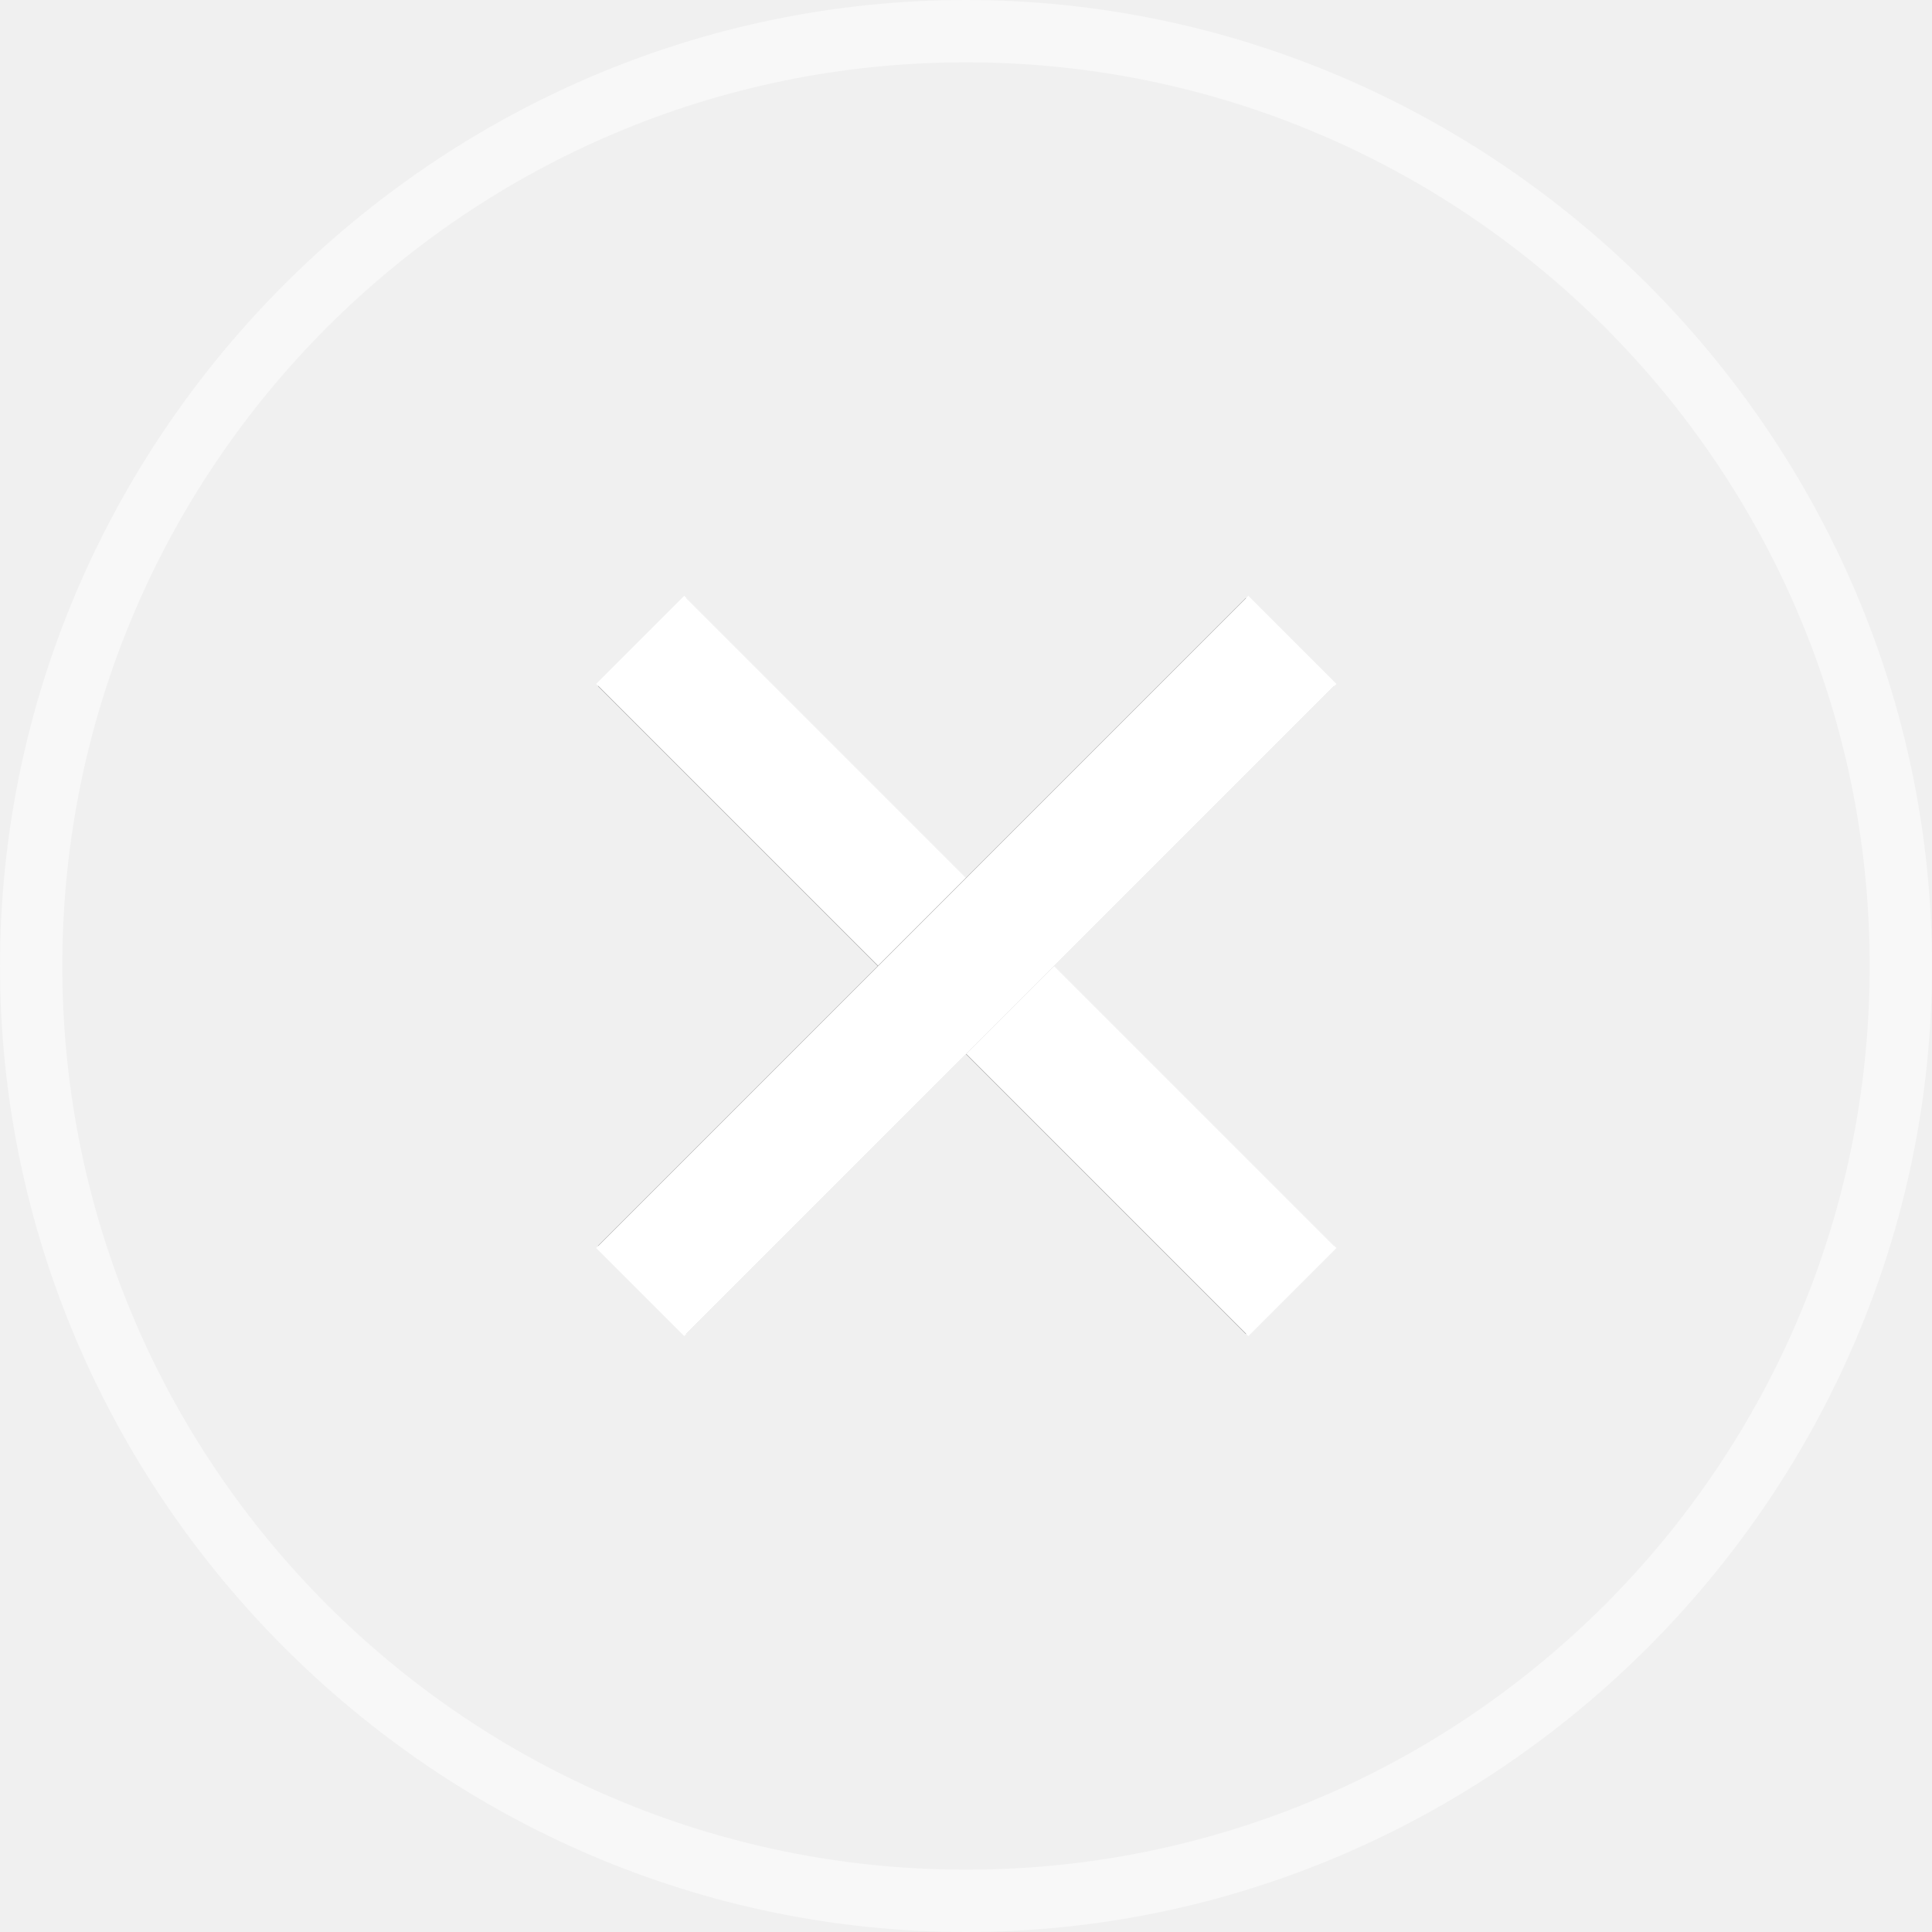
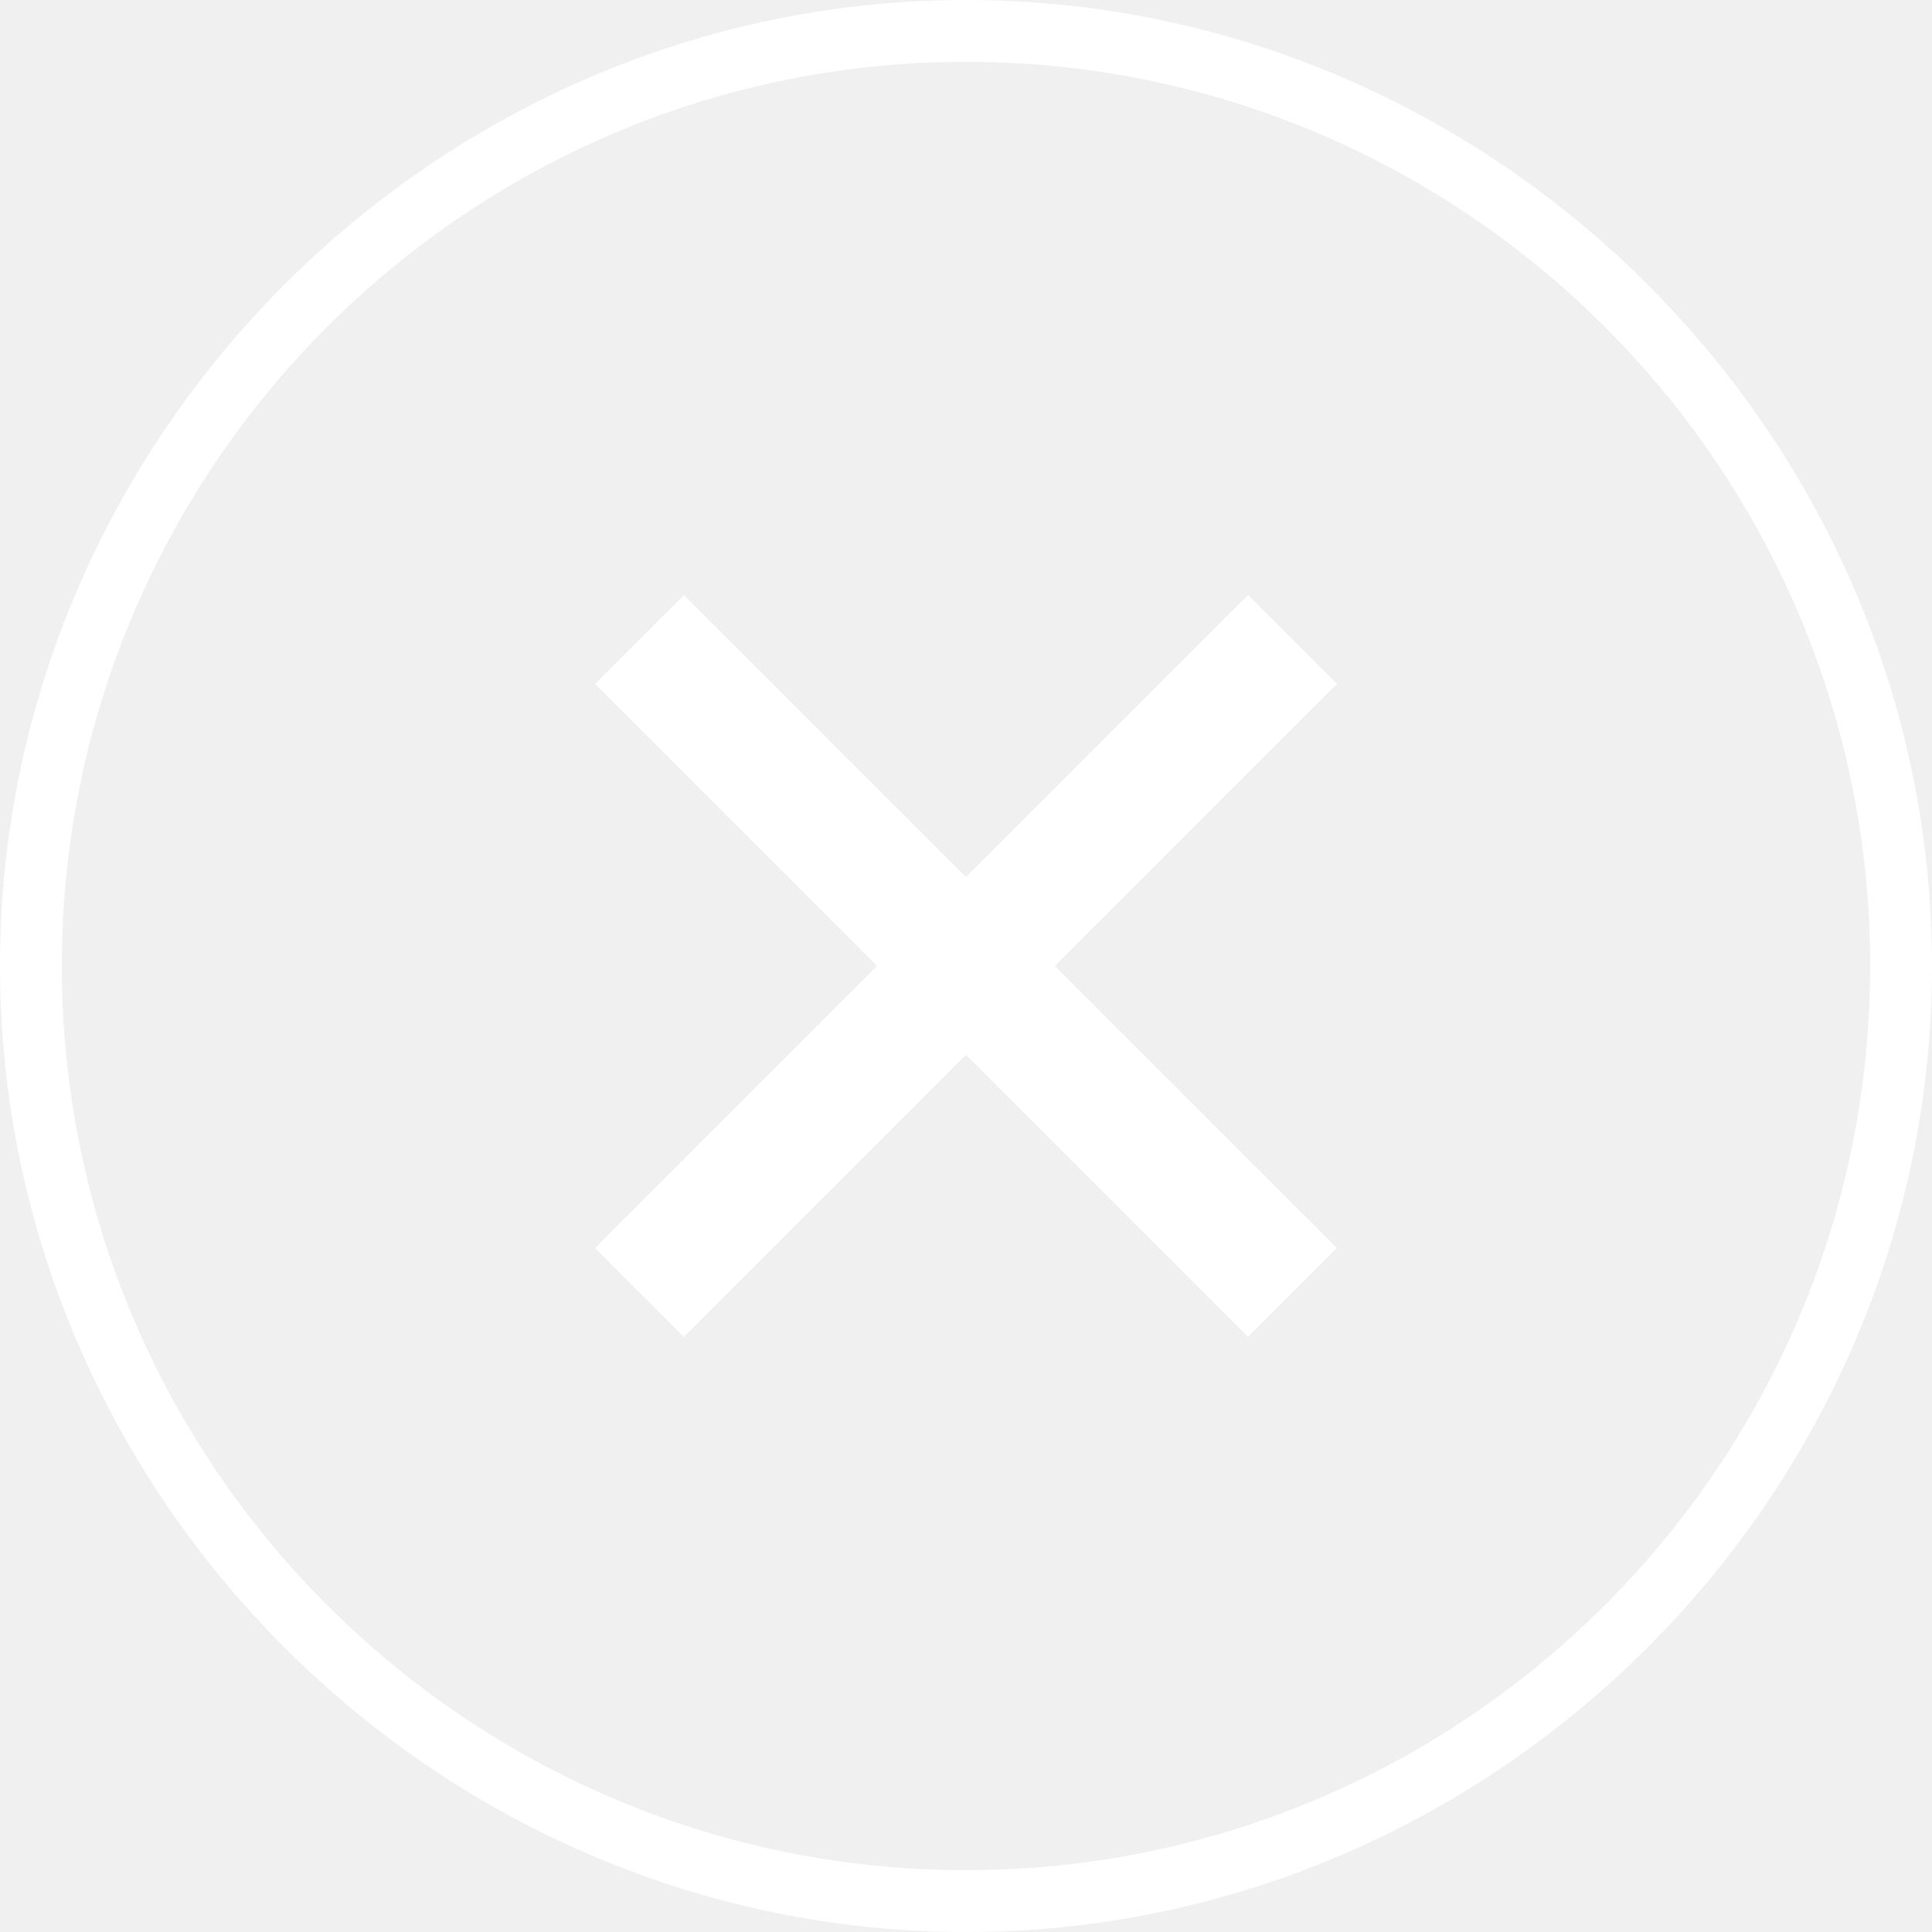
- <svg xmlns="http://www.w3.org/2000/svg" version="1.1" id="Layer_1" x="0px" y="0px" viewBox="-290.5 381.5 31 31" enable-background="new -290.5 381.5 31 31" xml:space="preserve">
-   <filter id="Filter_1">
-     <feFlood result="floodOut" flood-opacity="1" flood-color="rgb( 0, 0, 0 )" />
-     <feComposite operator="atop" in="floodOut" result="compOut" in2="SourceGraphic" />
-     <feBlend in="compOut" in2="SourceGraphic" mode="normal" />
-   </filter>
-   <filter id="Filter_0">
-     <feFlood result="floodOut" flood-opacity="1" flood-color="rgb( 0, 0, 0 )" />
-     <feComposite operator="atop" in="floodOut" result="compOut" in2="SourceGraphic" />
-     <feBlend in="compOut" in2="SourceGraphic" mode="normal" />
-   </filter>
-   <g opacity="0.502" enable-background="new    ">
-     <path fill="#FFFFFF" d="M-275,412.5c-8.5,0-15.5-7-15.5-15.5s7-15.5,15.5-15.5s15.5,7,15.5,15.5S-266.5,412.5-275,412.5z    M-275,382.5c-8,0-14.5,6.5-14.5,14.5s6.5,14.5,14.5,14.5s14.5-6.5,14.5-14.5S-267,382.5-275,382.5z" />
-   </g>
-   <g filter="url(#Filter_0)">
-     <path fill="none" stroke="#FFFFFF" stroke-width="2" d="M-280.2,391.8l10.4,10.4" />
-   </g>
+ <svg xmlns="http://www.w3.org/2000/svg" version="1.1" id="Layer_1" x="0px" y="0px" viewBox="6.1 5.2 50 50" enable-background="new 6.1 5.2 50 50" xml:space="preserve">
  <g>
-     <rect x="-282.4" y="396" transform="matrix(0.7071 0.7071 -0.7071 0.7071 200.1758 310.733)" fill="#FFFFFF" width="14.8" height="2" />
-   </g>
-   <g filter="url(#Filter_1)">
-     <path fill="none" stroke="#FFFFFF" stroke-width="2" d="M-269.8,391.8l-10.4,10.4" />
-   </g>
-   <g>
-     <rect x="-276" y="389.6" transform="matrix(0.7071 0.7071 -0.7071 0.7071 200.1758 310.733)" fill="#FFFFFF" width="2" height="14.8" />
+     <path fill="#FFFFFF" d="M31.1,5.2c-13.7,0-25,11.3-25,25c0,13.7,11.3,25,25,25s25-11.3,25-25C56.1,16.5,44.8,5.2,31.1,5.2z    M31.1,53.6c-12.9,0-23.4-10.5-23.4-23.4c0-12.9,10.5-23.4,23.4-23.4c12.9,0,23.4,10.5,23.4,23.4C54.5,43.1,44,53.6,31.1,53.6z" />
+     <polygon fill="#FFFFFF" points="38.4,20.6 31.1,27.9 23.8,20.6 21.5,22.9 28.8,30.2 21.5,37.5 23.8,39.8 31.1,32.5 38.4,39.8    40.7,37.5 33.4,30.2 40.7,22.9  " />
  </g>
</svg>
